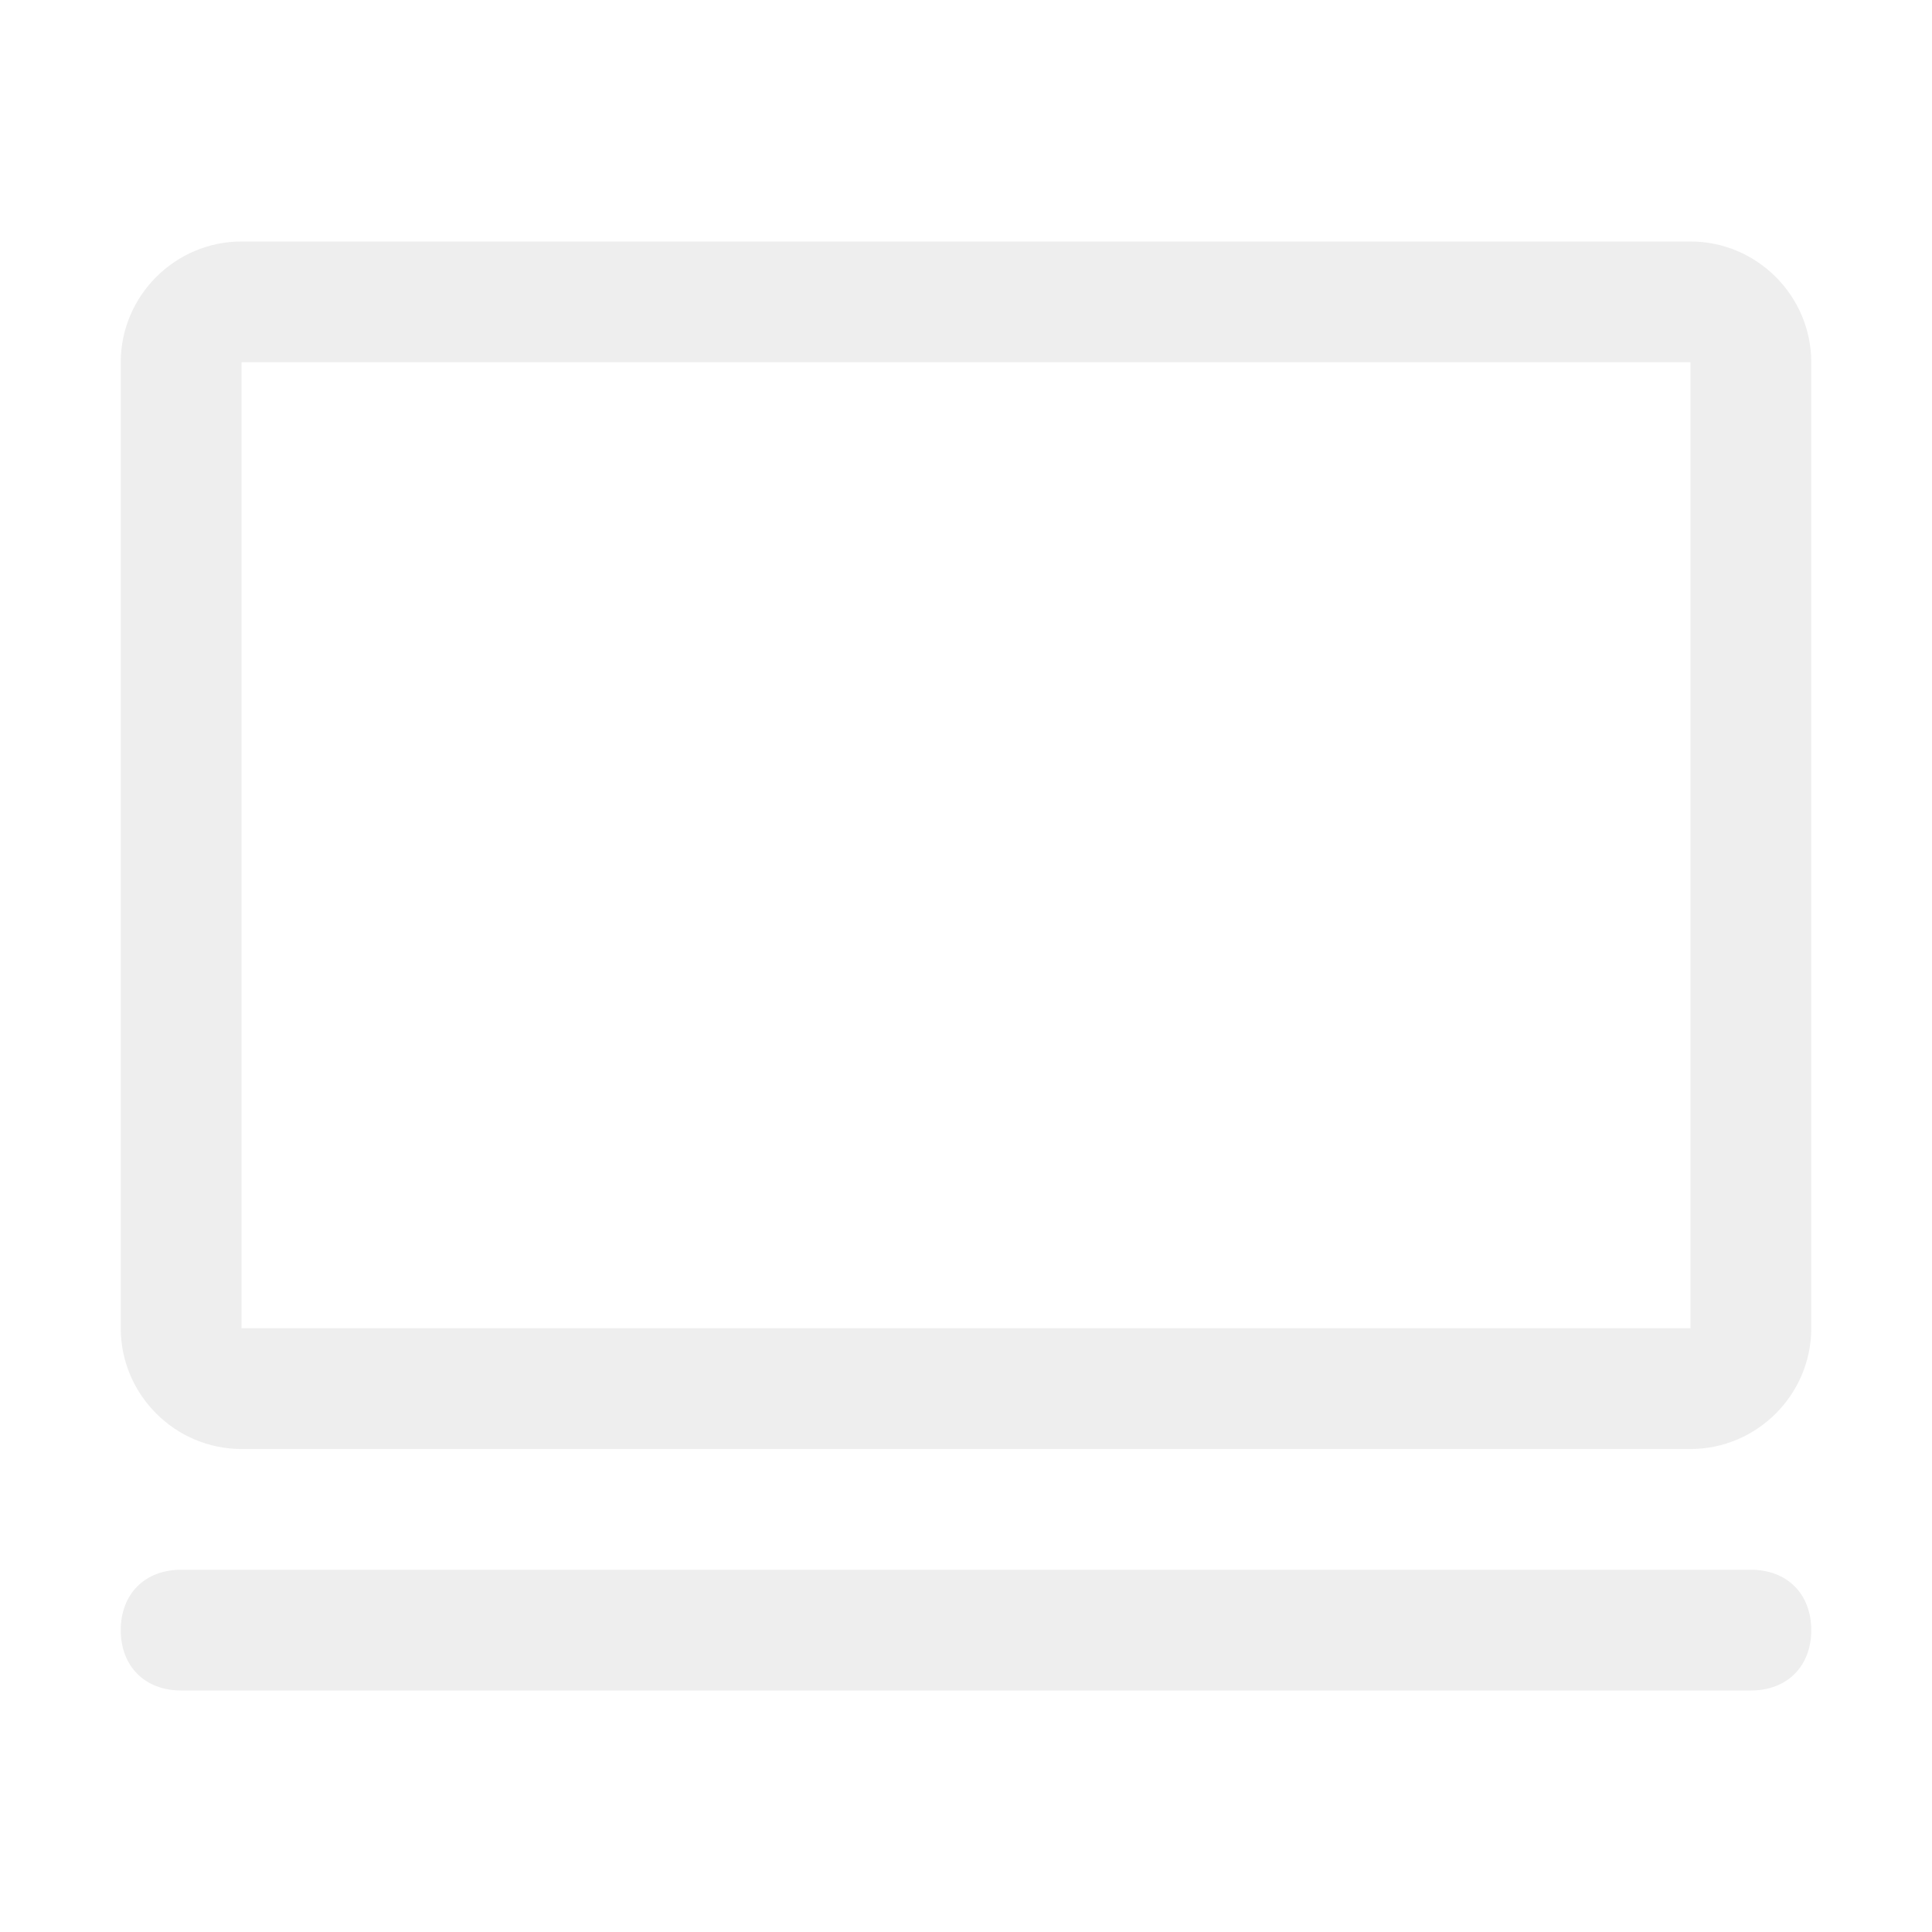
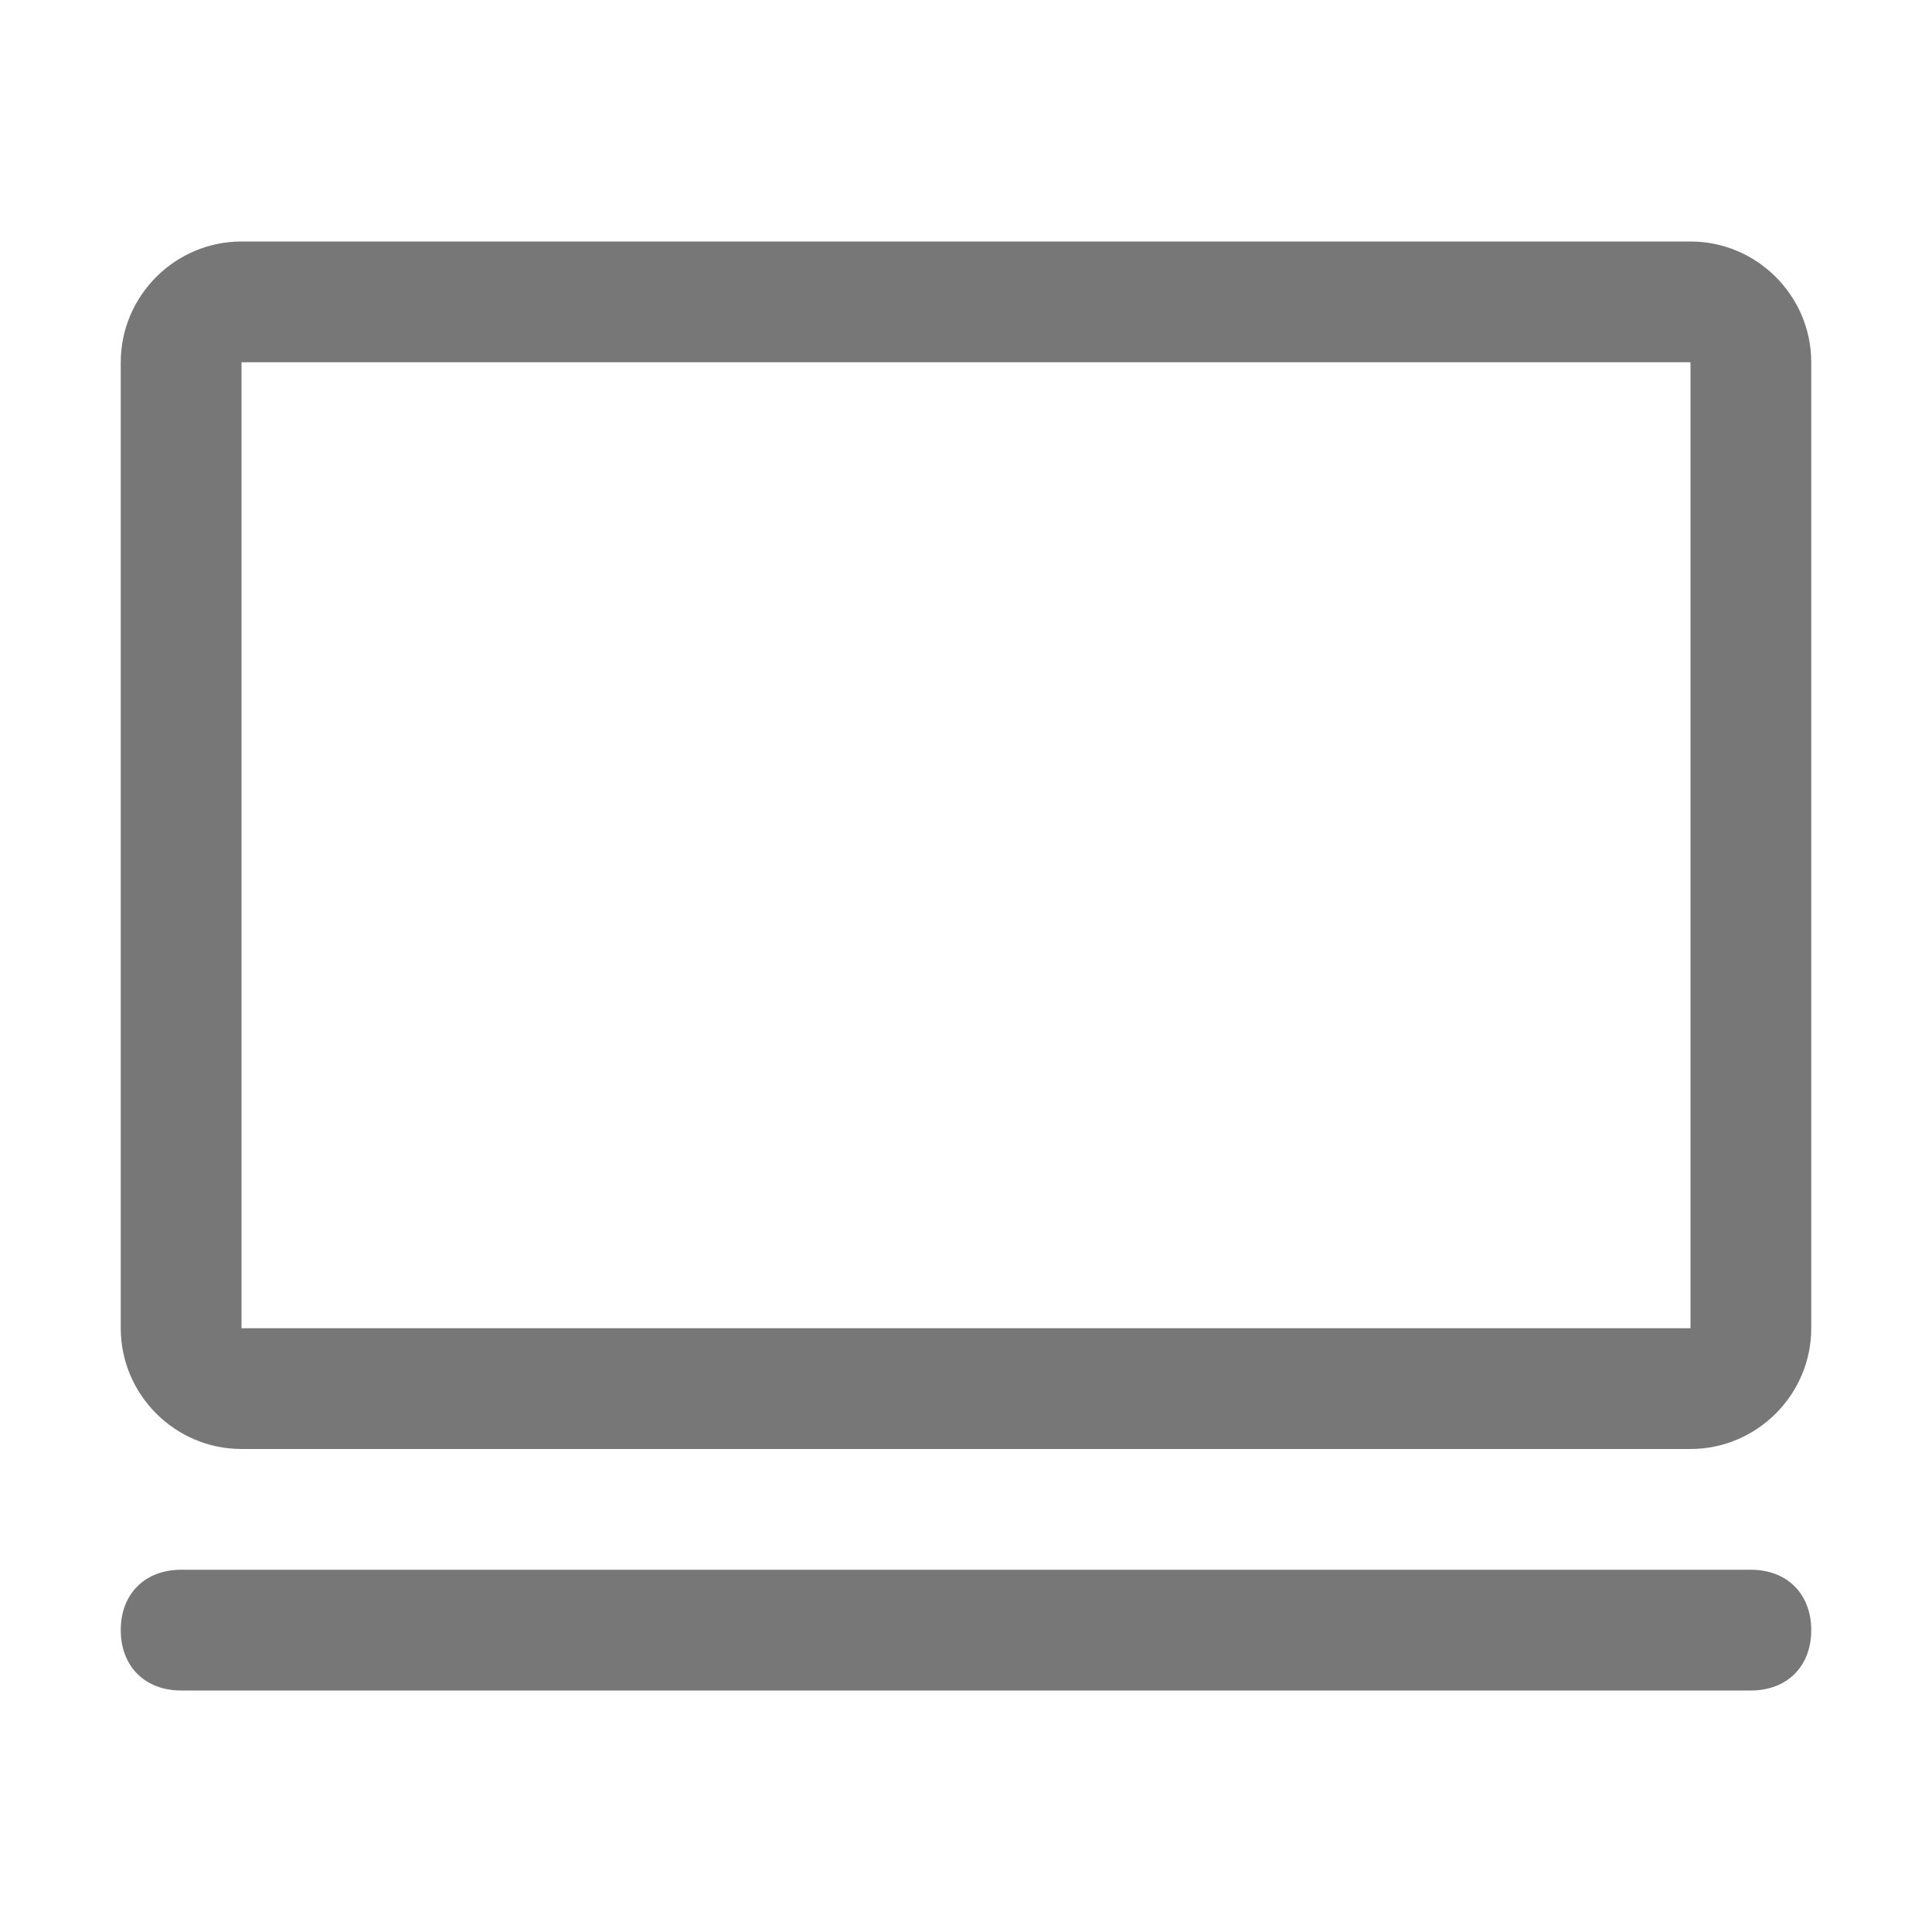
- <svg xmlns="http://www.w3.org/2000/svg" viewBox="0 0 1024 1024" version="1.1" width="24" height="24">
-   <path d="M896 128H128c-35.2 0-64 28.8-64 64v512c0 35.2 28.8 64 64 64h768c35.2 0 64-28.8 64-64V192c0-35.2-28.8-64-64-64zM128 704V192h768v512H128zM928 832H96c-19.2 0-32 12.8-32 32s12.8 32 32 32h832c19.2 0 32-12.8 32-32s-12.8-32-32-32z" fill="#eeeeee" />
+ <svg xmlns="http://www.w3.org/2000/svg" viewBox="0 0 1024 1024" version="1.1" width="32" height="32">
+   <path d="M896 128H128c-35.2 0-64 28.8-64 64v512c0 35.2 28.8 64 64 64h768c35.2 0 64-28.8 64-64V192c0-35.2-28.8-64-64-64zM128 704V192h768v512H128zM928 832H96c-19.2 0-32 12.8-32 32s12.8 32 32 32h832c19.2 0 32-12.8 32-32s-12.8-32-32-32z" fill="#777" />
</svg>
